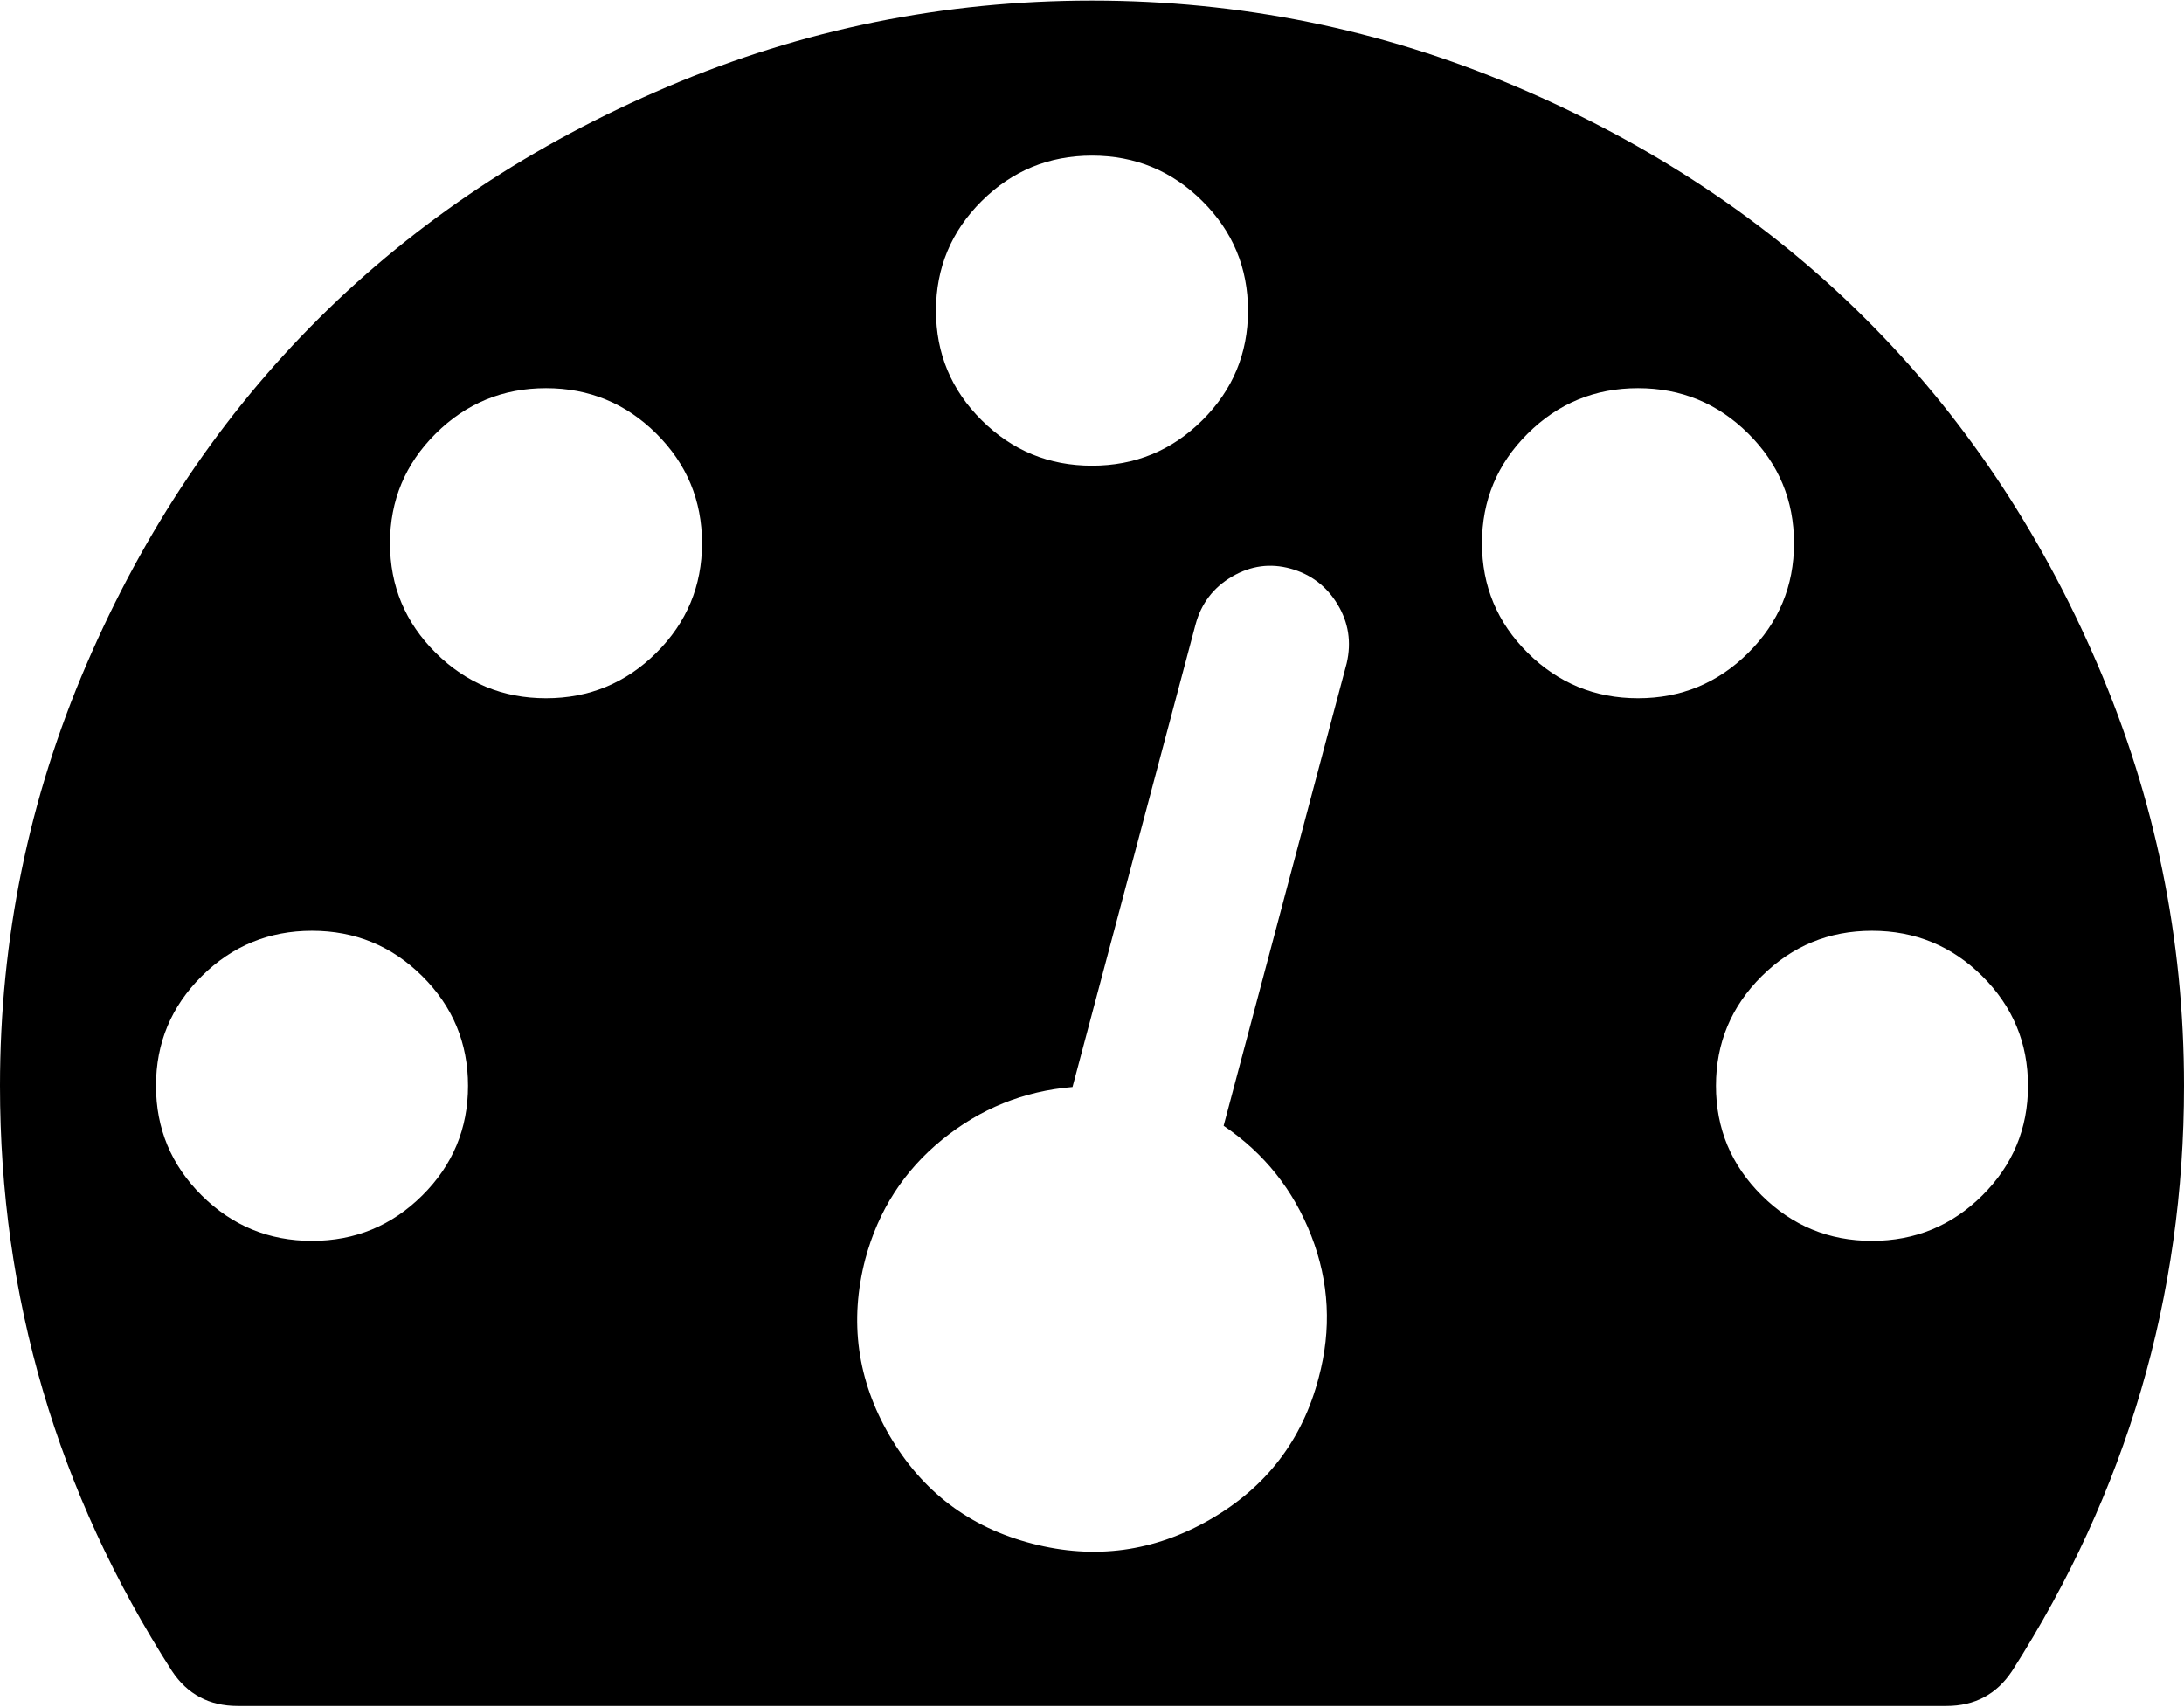
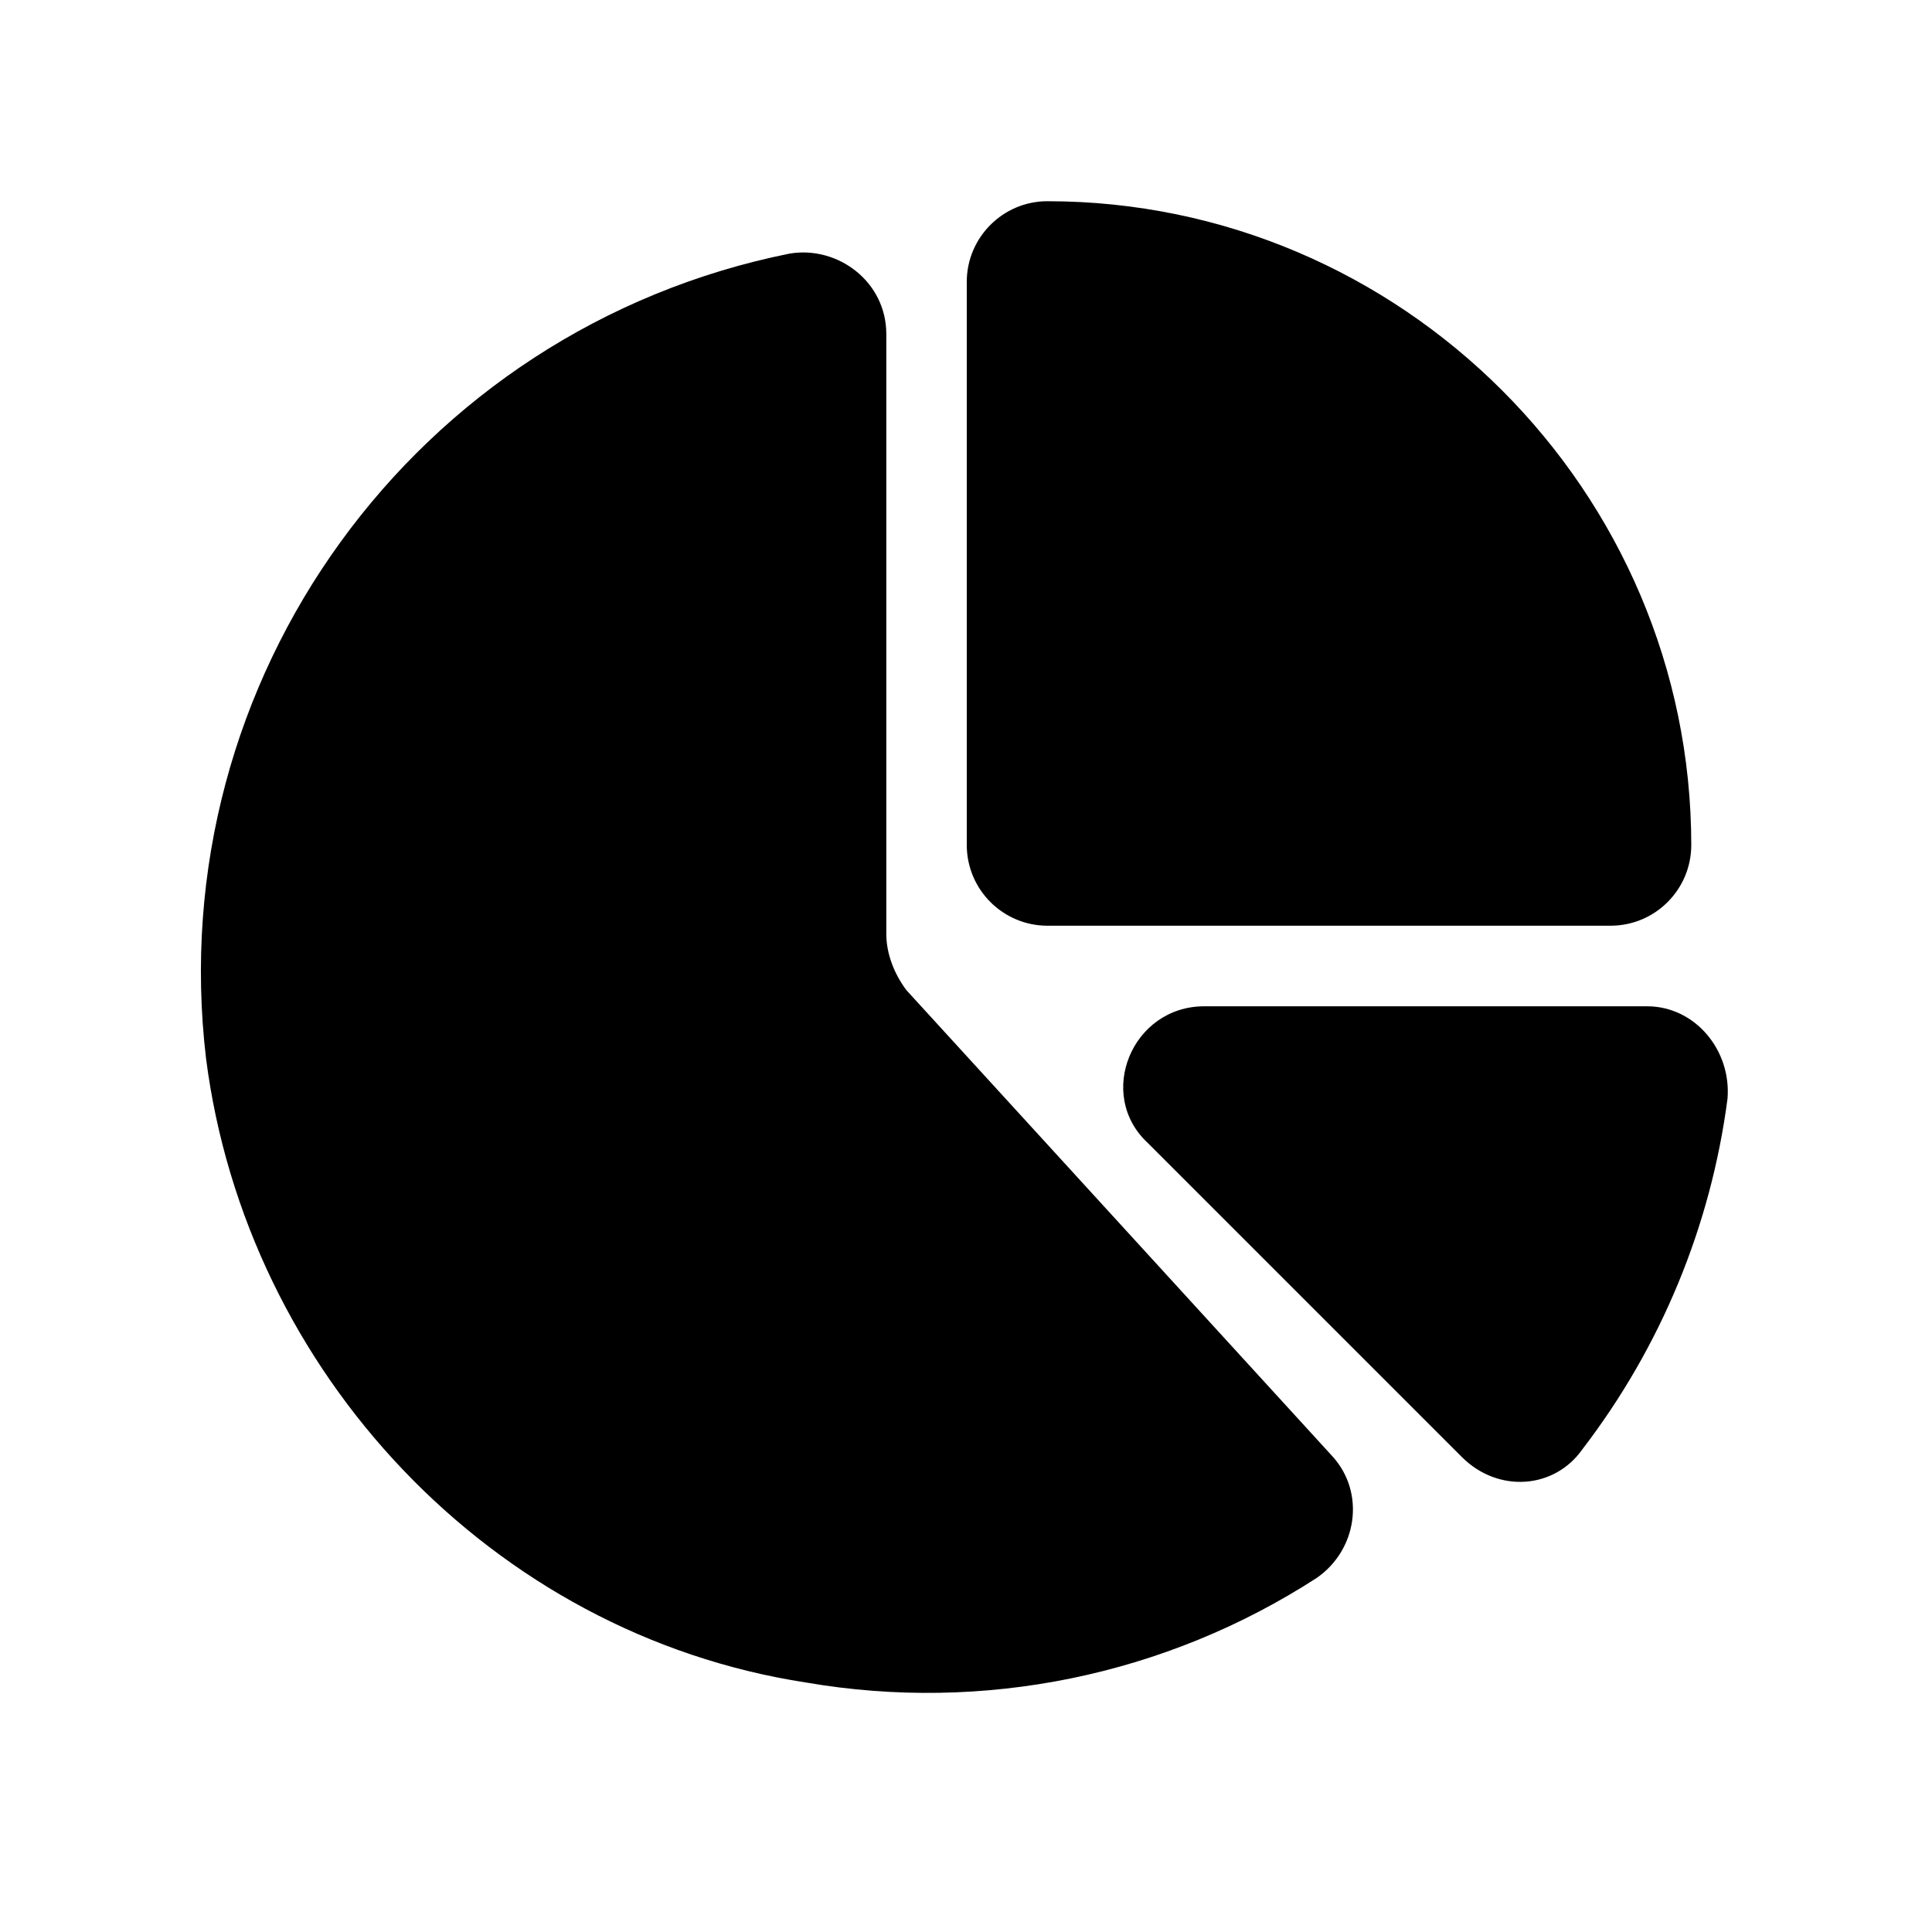
- <svg xmlns="http://www.w3.org/2000/svg" width="128" height="100">
-   <path d="M27.429 63.638c0-2.508-.893-4.65-2.679-6.424-1.786-1.775-3.94-2.662-6.464-2.662-2.524 0-4.679.887-6.465 2.662-1.785 1.774-2.678 3.916-2.678 6.424 0 2.508.893 4.65 2.678 6.424 1.786 1.775 3.94 2.662 6.465 2.662 2.524 0 4.678-.887 6.464-2.662 1.786-1.775 2.679-3.916 2.679-6.424zm13.714-31.801c0-2.508-.893-4.65-2.679-6.424-1.785-1.775-3.94-2.662-6.464-2.662-2.524 0-4.679.887-6.464 2.662-1.786 1.774-2.679 3.916-2.679 6.424 0 2.508.893 4.65 2.679 6.424 1.785 1.774 3.94 2.662 6.464 2.662 2.524 0 4.679-.888 6.464-2.662 1.786-1.775 2.679-3.916 2.679-6.424zM71.714 65.98l7.215-27.116c.285-1.23.107-2.378-.536-3.443-.643-1.064-1.56-1.762-2.75-2.094-1.19-.33-2.333-.177-3.429.462-1.095.639-1.81 1.573-2.143 2.804l-7.214 27.116c-2.857.237-5.405 1.266-7.643 3.088-2.238 1.822-3.738 4.152-4.5 6.992-.952 3.644-.476 7.098 1.429 10.364 1.905 3.265 4.69 5.37 8.357 6.317 3.667.947 7.143.474 10.429-1.42 3.285-1.892 5.404-4.66 6.357-8.305.762-2.84.619-5.607-.429-8.305-1.047-2.697-2.762-4.85-5.143-6.46zm47.143-2.342c0-2.508-.893-4.65-2.678-6.424-1.786-1.775-3.94-2.662-6.465-2.662-2.524 0-4.678.887-6.464 2.662-1.786 1.774-2.679 3.916-2.679 6.424 0 2.508.893 4.65 2.679 6.424 1.786 1.775 3.94 2.662 6.464 2.662 2.524 0 4.679-.887 6.465-2.662 1.785-1.775 2.678-3.916 2.678-6.424zm-45.714-45.43c0-2.509-.893-4.65-2.679-6.425C68.68 10.01 66.524 9.122 64 9.122c-2.524 0-4.679.887-6.464 2.661-1.786 1.775-2.679 3.916-2.679 6.425 0 2.508.893 4.65 2.679 6.424 1.785 1.774 3.94 2.662 6.464 2.662 2.524 0 4.679-.888 6.464-2.662 1.786-1.775 2.679-3.916 2.679-6.424zm32 13.629c0-2.508-.893-4.65-2.679-6.424-1.785-1.775-3.94-2.662-6.464-2.662-2.524 0-4.679.887-6.464 2.662-1.786 1.774-2.679 3.916-2.679 6.424 0 2.508.893 4.65 2.679 6.424 1.785 1.774 3.94 2.662 6.464 2.662 2.524 0 4.679-.888 6.464-2.662 1.786-1.775 2.679-3.916 2.679-6.424zM128 63.638c0 12.351-3.357 23.78-10.071 34.286-.905 1.372-2.19 2.058-3.858 2.058H13.93c-1.667 0-2.953-.686-3.858-2.058C3.357 87.465 0 76.037 0 63.638c0-8.613 1.69-16.847 5.071-24.703C8.452 31.08 13 24.312 18.714 18.634c5.715-5.68 12.524-10.199 20.429-13.559C47.048 1.715 55.333.035 64 .035c8.667 0 16.952 1.68 24.857 5.04 7.905 3.36 14.714 7.88 20.429 13.559 5.714 5.678 10.262 12.446 13.643 20.301 3.38 7.856 5.071 16.09 5.071 24.703z" />
+ <svg xmlns="http://www.w3.org/2000/svg" t="1636429411546" class="icon" viewBox="0 0 1024 1024" version="1.1" p-id="1018" width="200" height="200">
+   <defs>
+     <style type="text/css" />
+   </defs>
+   <path d="M853.76 490.65h-298.65a42.803 42.803 0 0 1-42.701-42.65V149.35c0-23.501 19.2-42.701 42.701-42.701 187.699 0 341.299 153.6 341.299 341.35a42.803 42.803 0 0 1-42.65 42.65z m19.2 42.701h-234.65c-38.4 0-57.6 46.899-29.901 72.499l166.4 166.4c19.2 19.2 49.101 17.101 64-4.25a387.84 387.84 0 0 0 76.8-185.6c2.15-25.6-17.05-49.05-42.65-49.05z m-403.2-38.4c0 10.65 4.25 21.299 10.65 29.85l226.15 247.45c17.05 19.2 12.8 49.101-8.55 64a379.597 379.597 0 0 1-270.899 55.501c-166.4-25.6-296.55-164.301-317.901-330.701a388.557 388.557 0 0 1 309.35-426.65c25.6-4.25 51.2 14.95 51.2 42.65v317.901z" p-id="1019" />
</svg>
